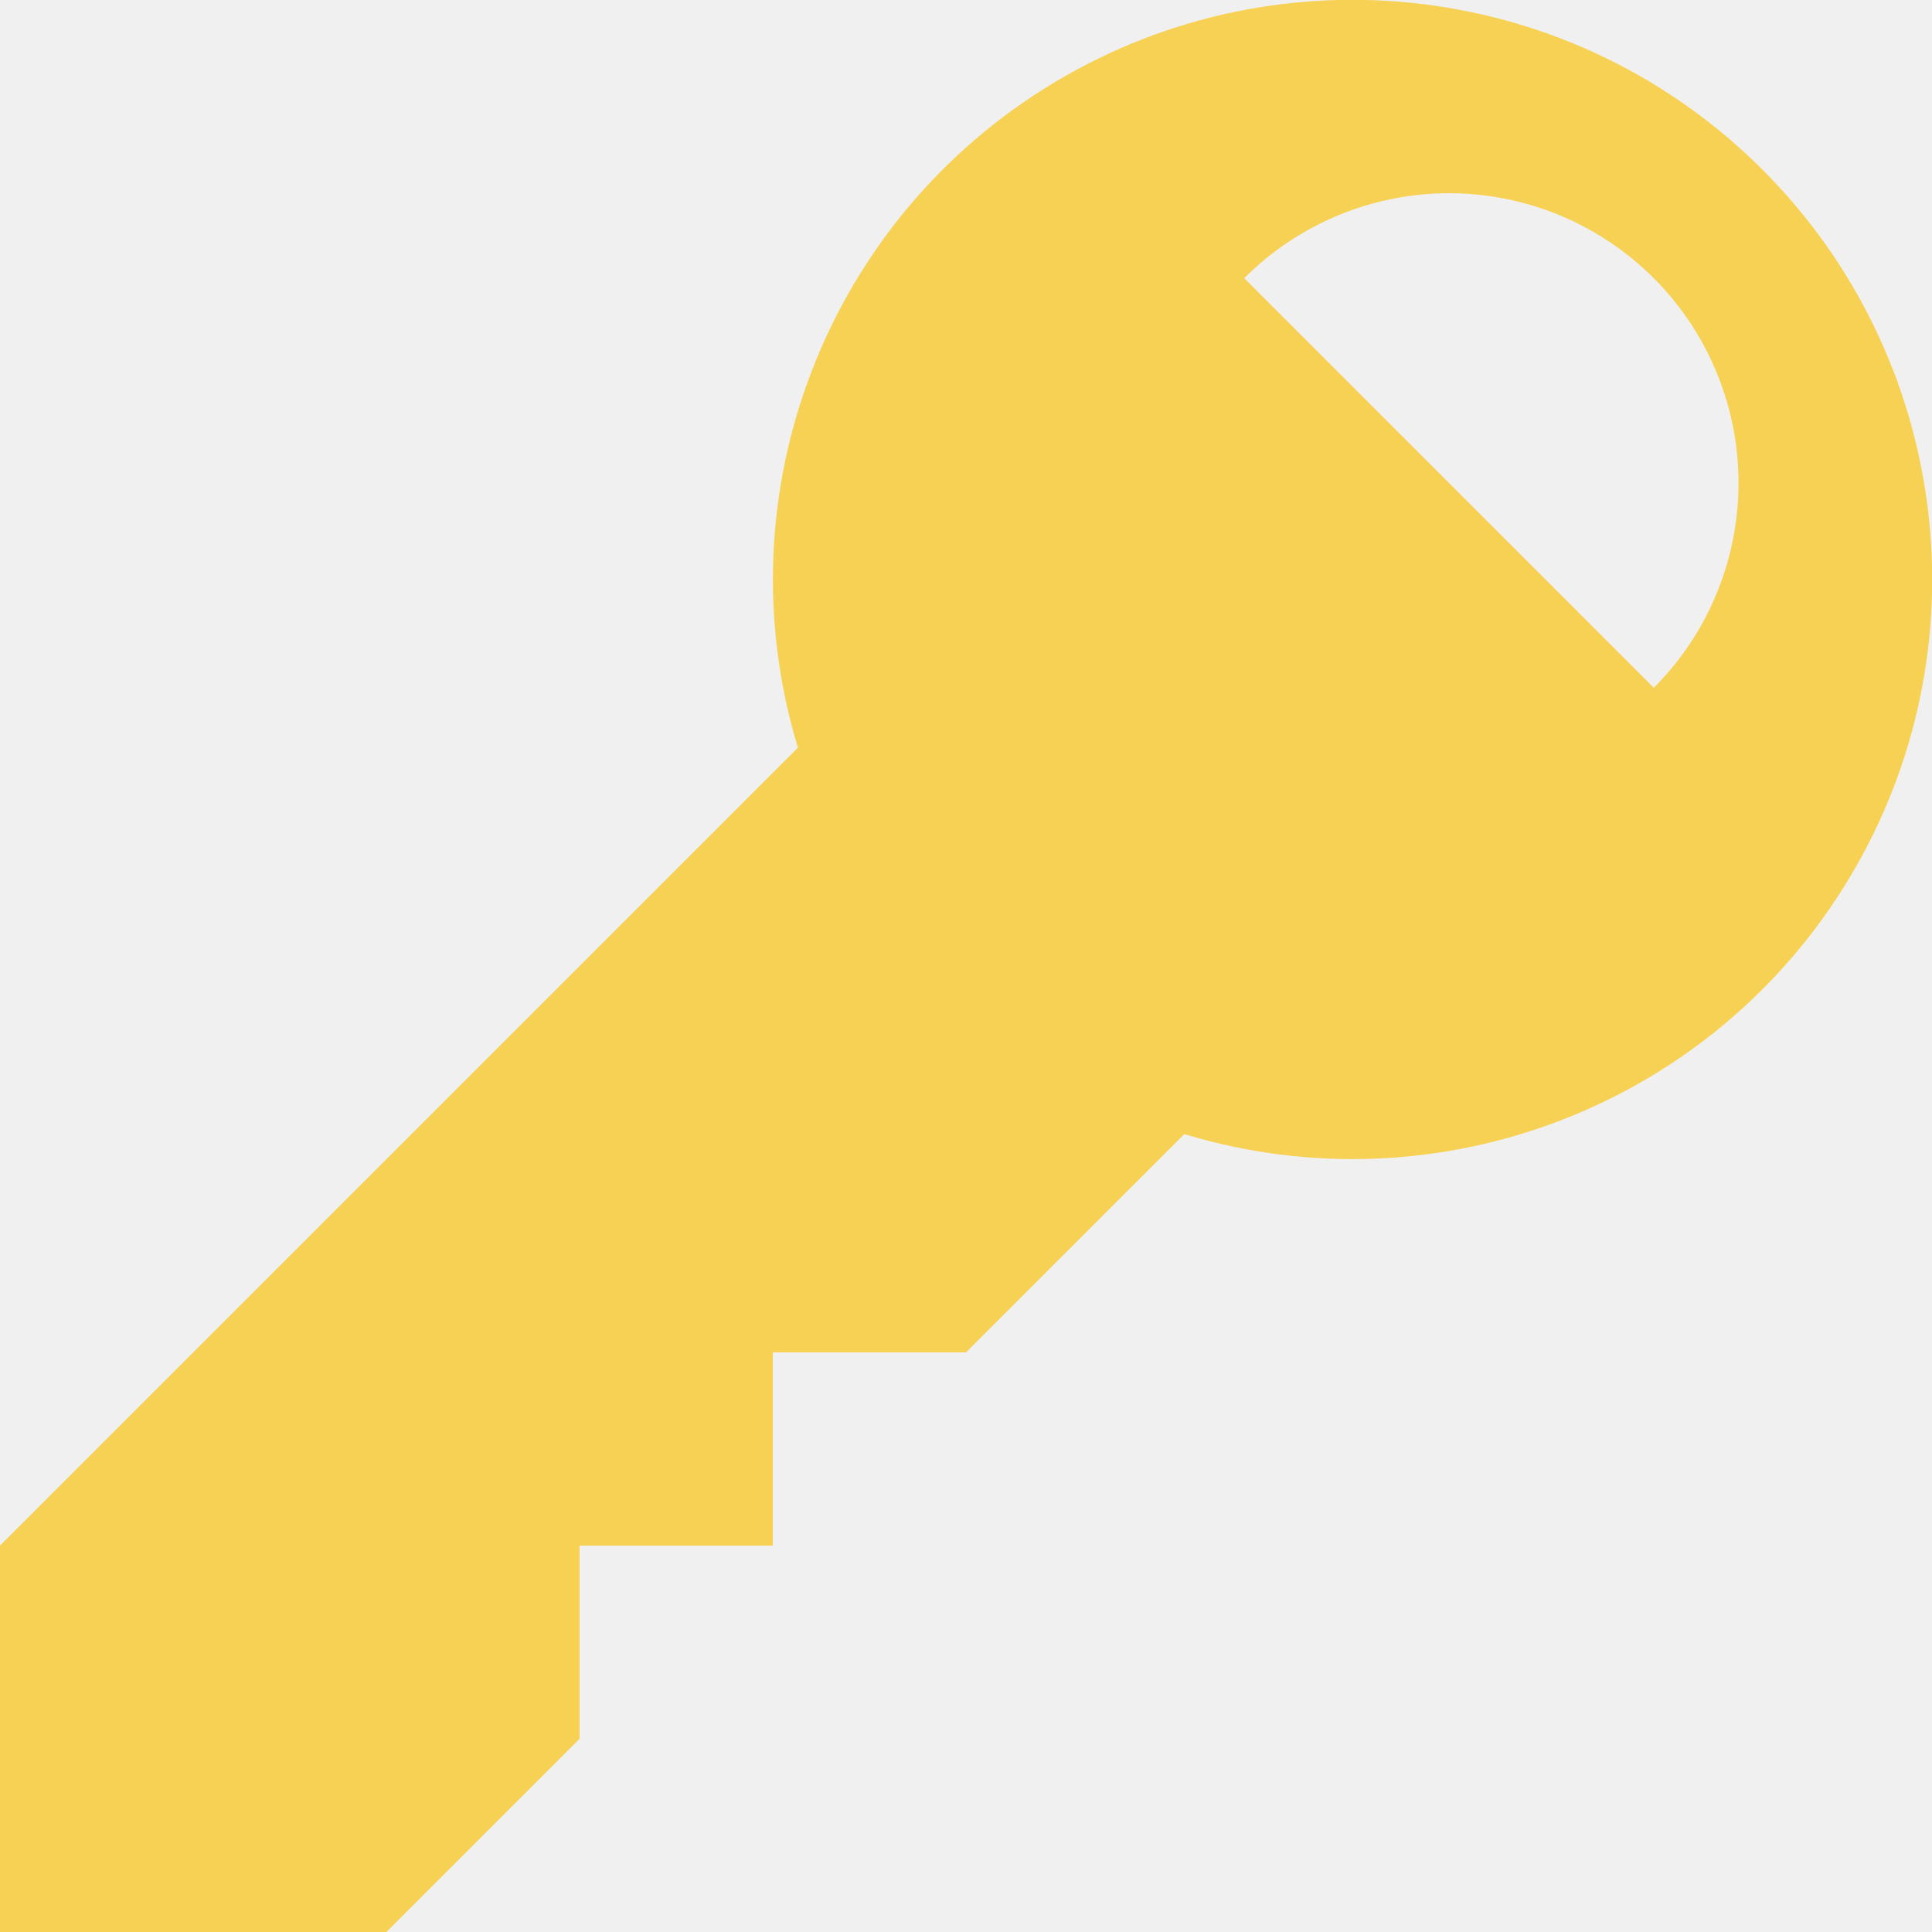
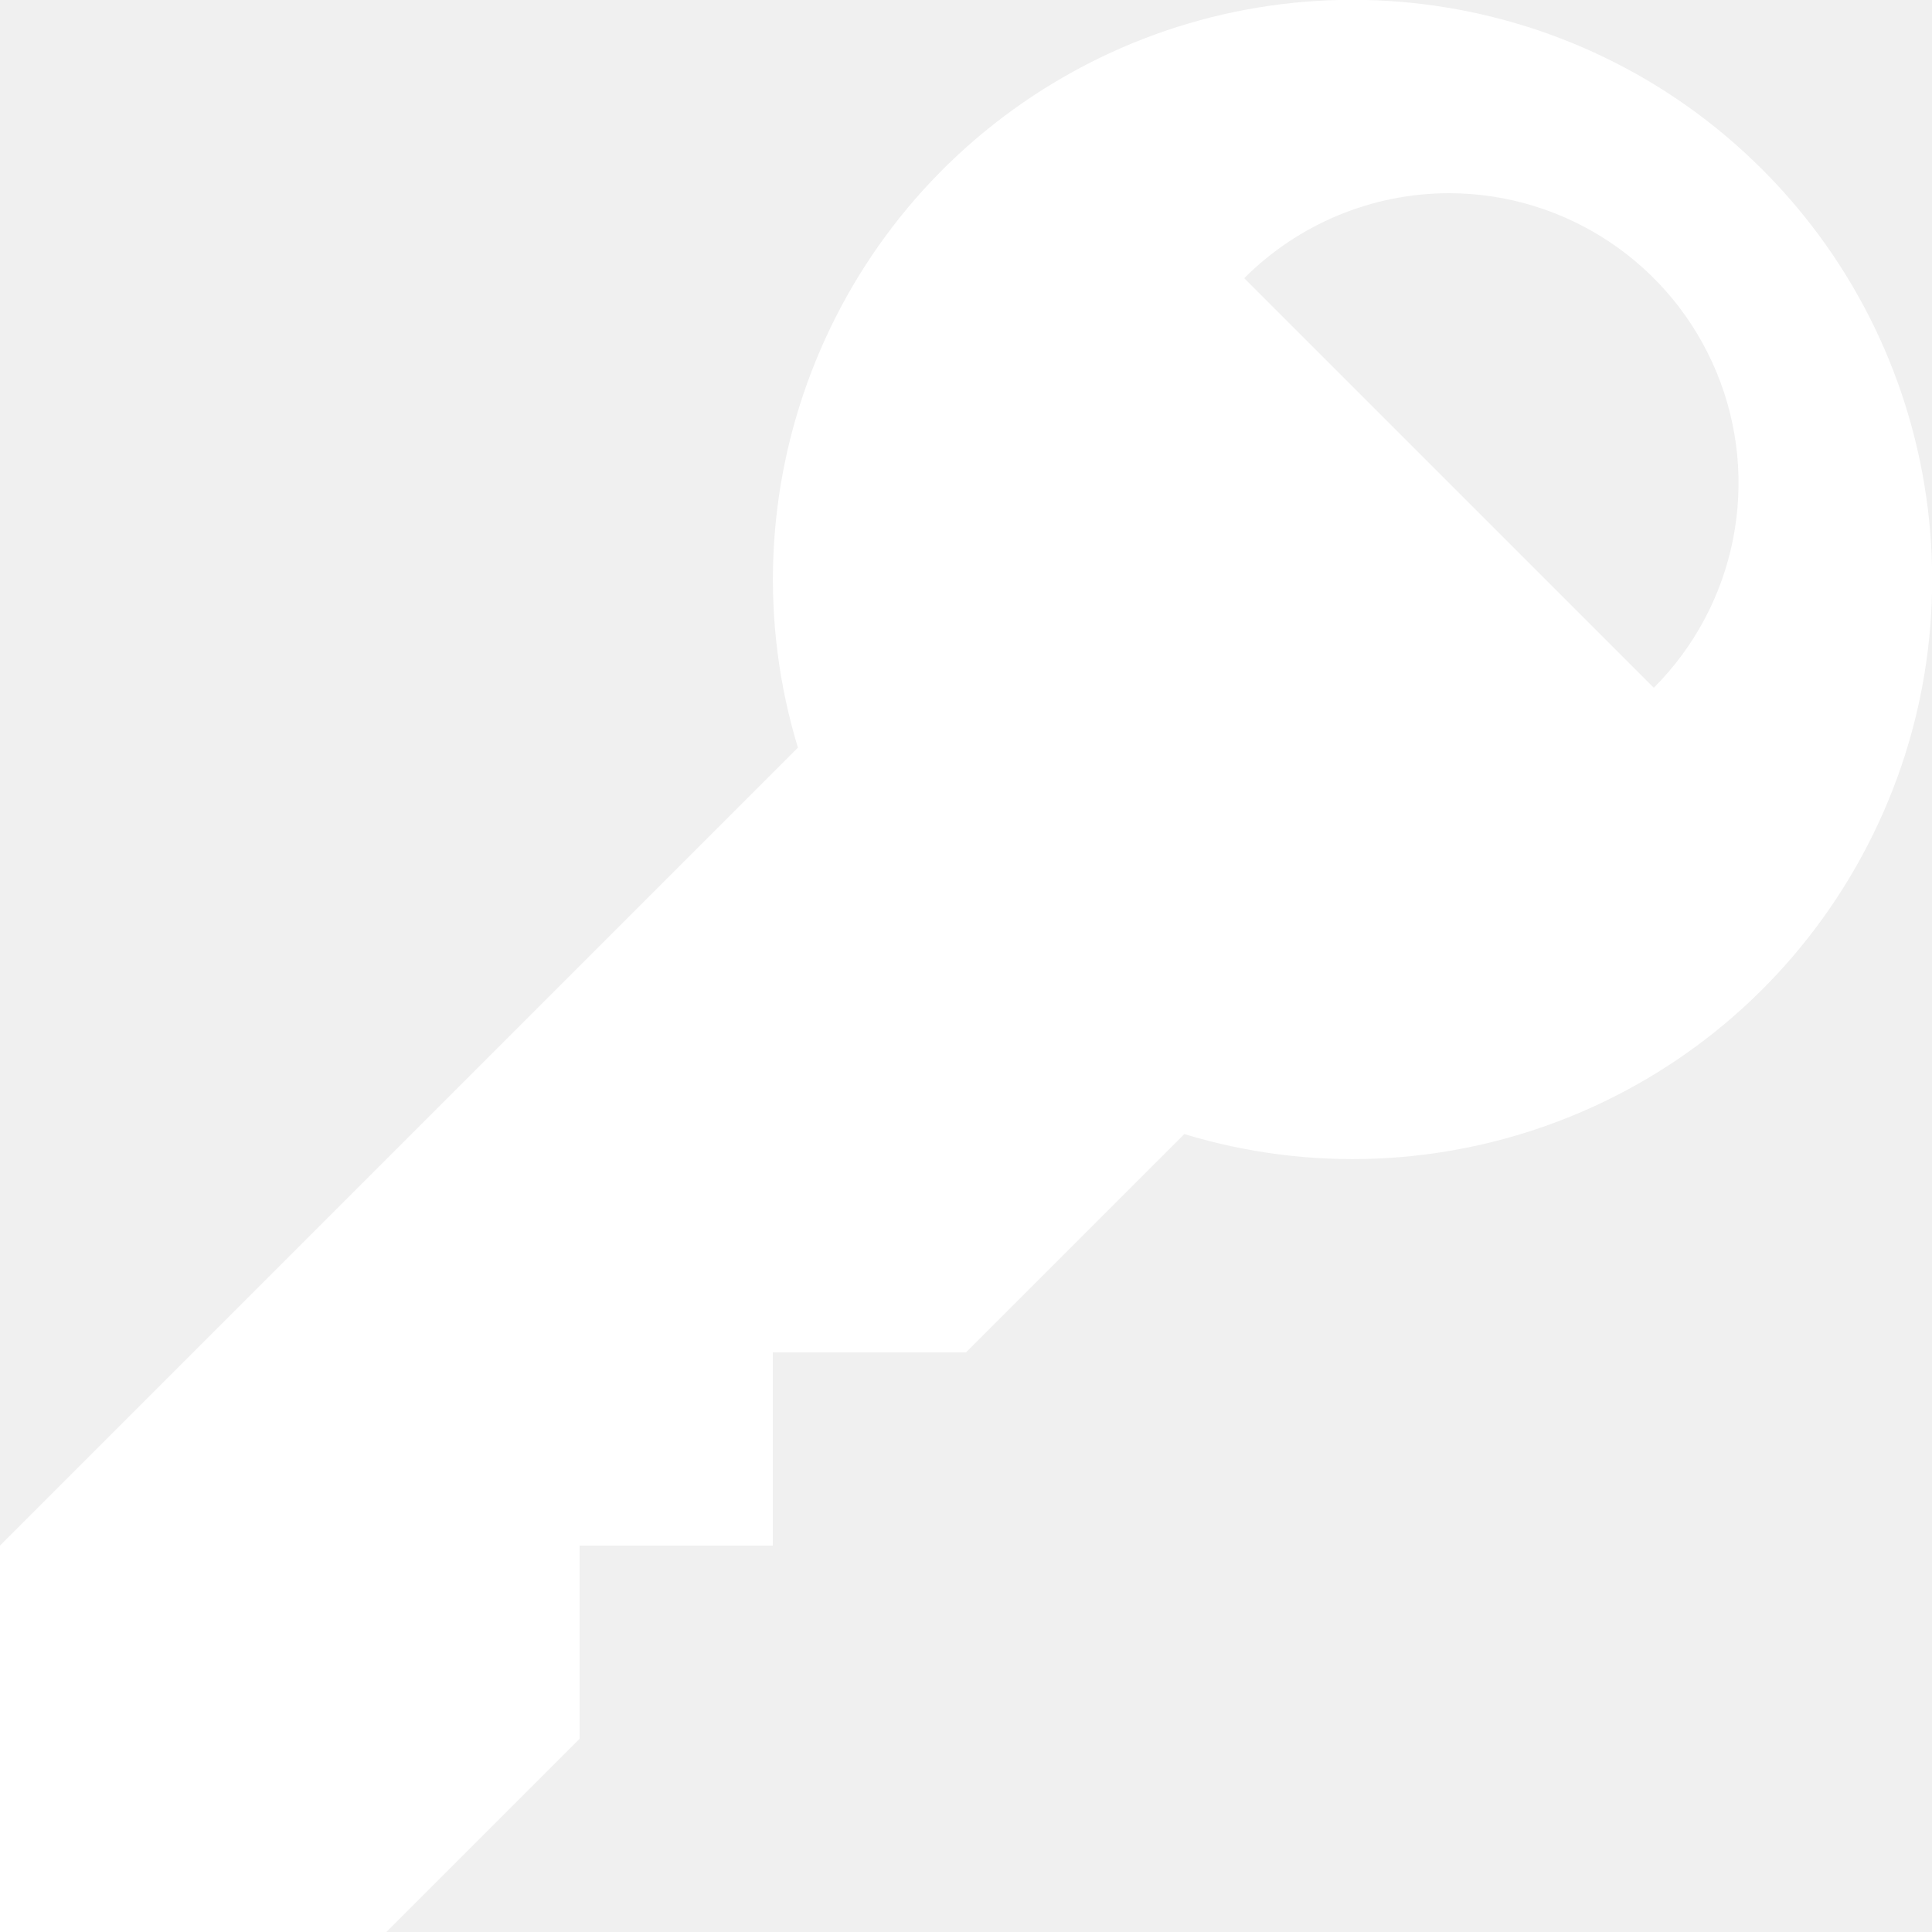
- <svg xmlns="http://www.w3.org/2000/svg" fill="#F7D154" viewBox="0 0 20 20">
+ <svg xmlns="http://www.w3.org/2000/svg" fill="white" viewBox="0 0 20 20">
  <path d="M12.26 11.74L10 14H8v2H6v2l-2 2H0v-4l8.26-8.26a6 6 0 1 1 4 4zm4.86-4.62A3 3 0 0 0 15 2a3 3 0 0 0-2.12.88l4.24 4.24z" />
</svg>
